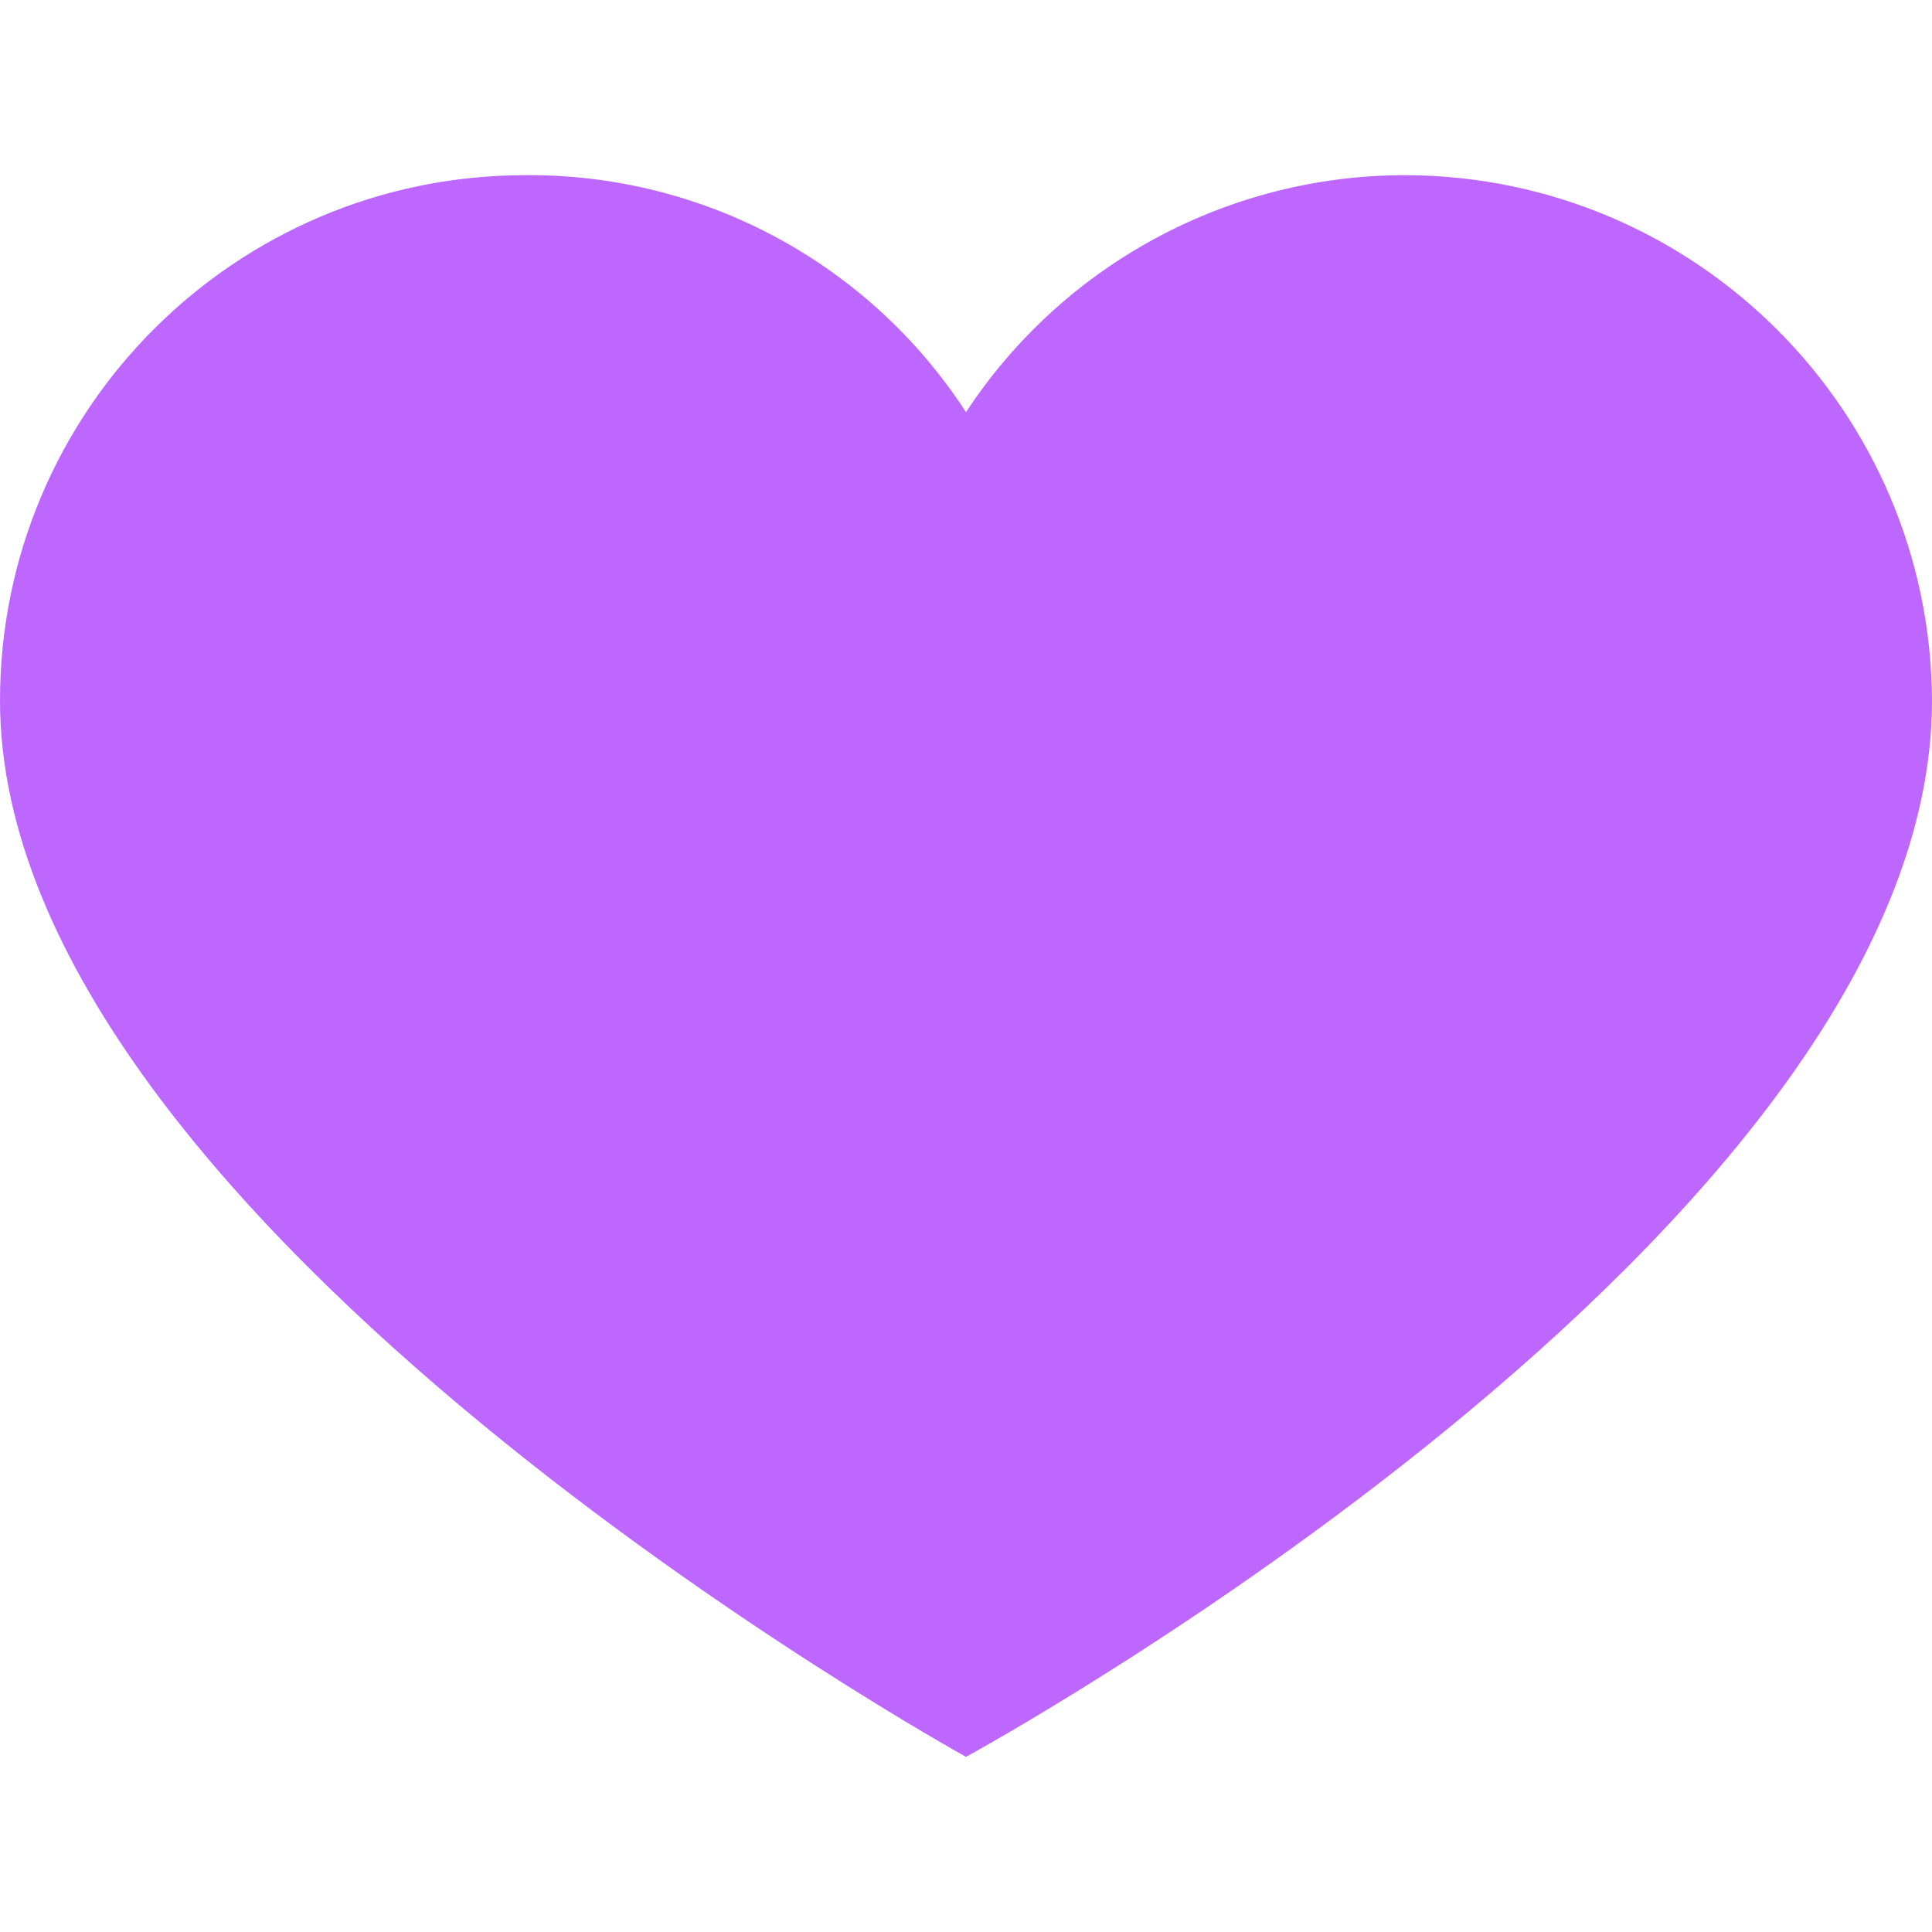
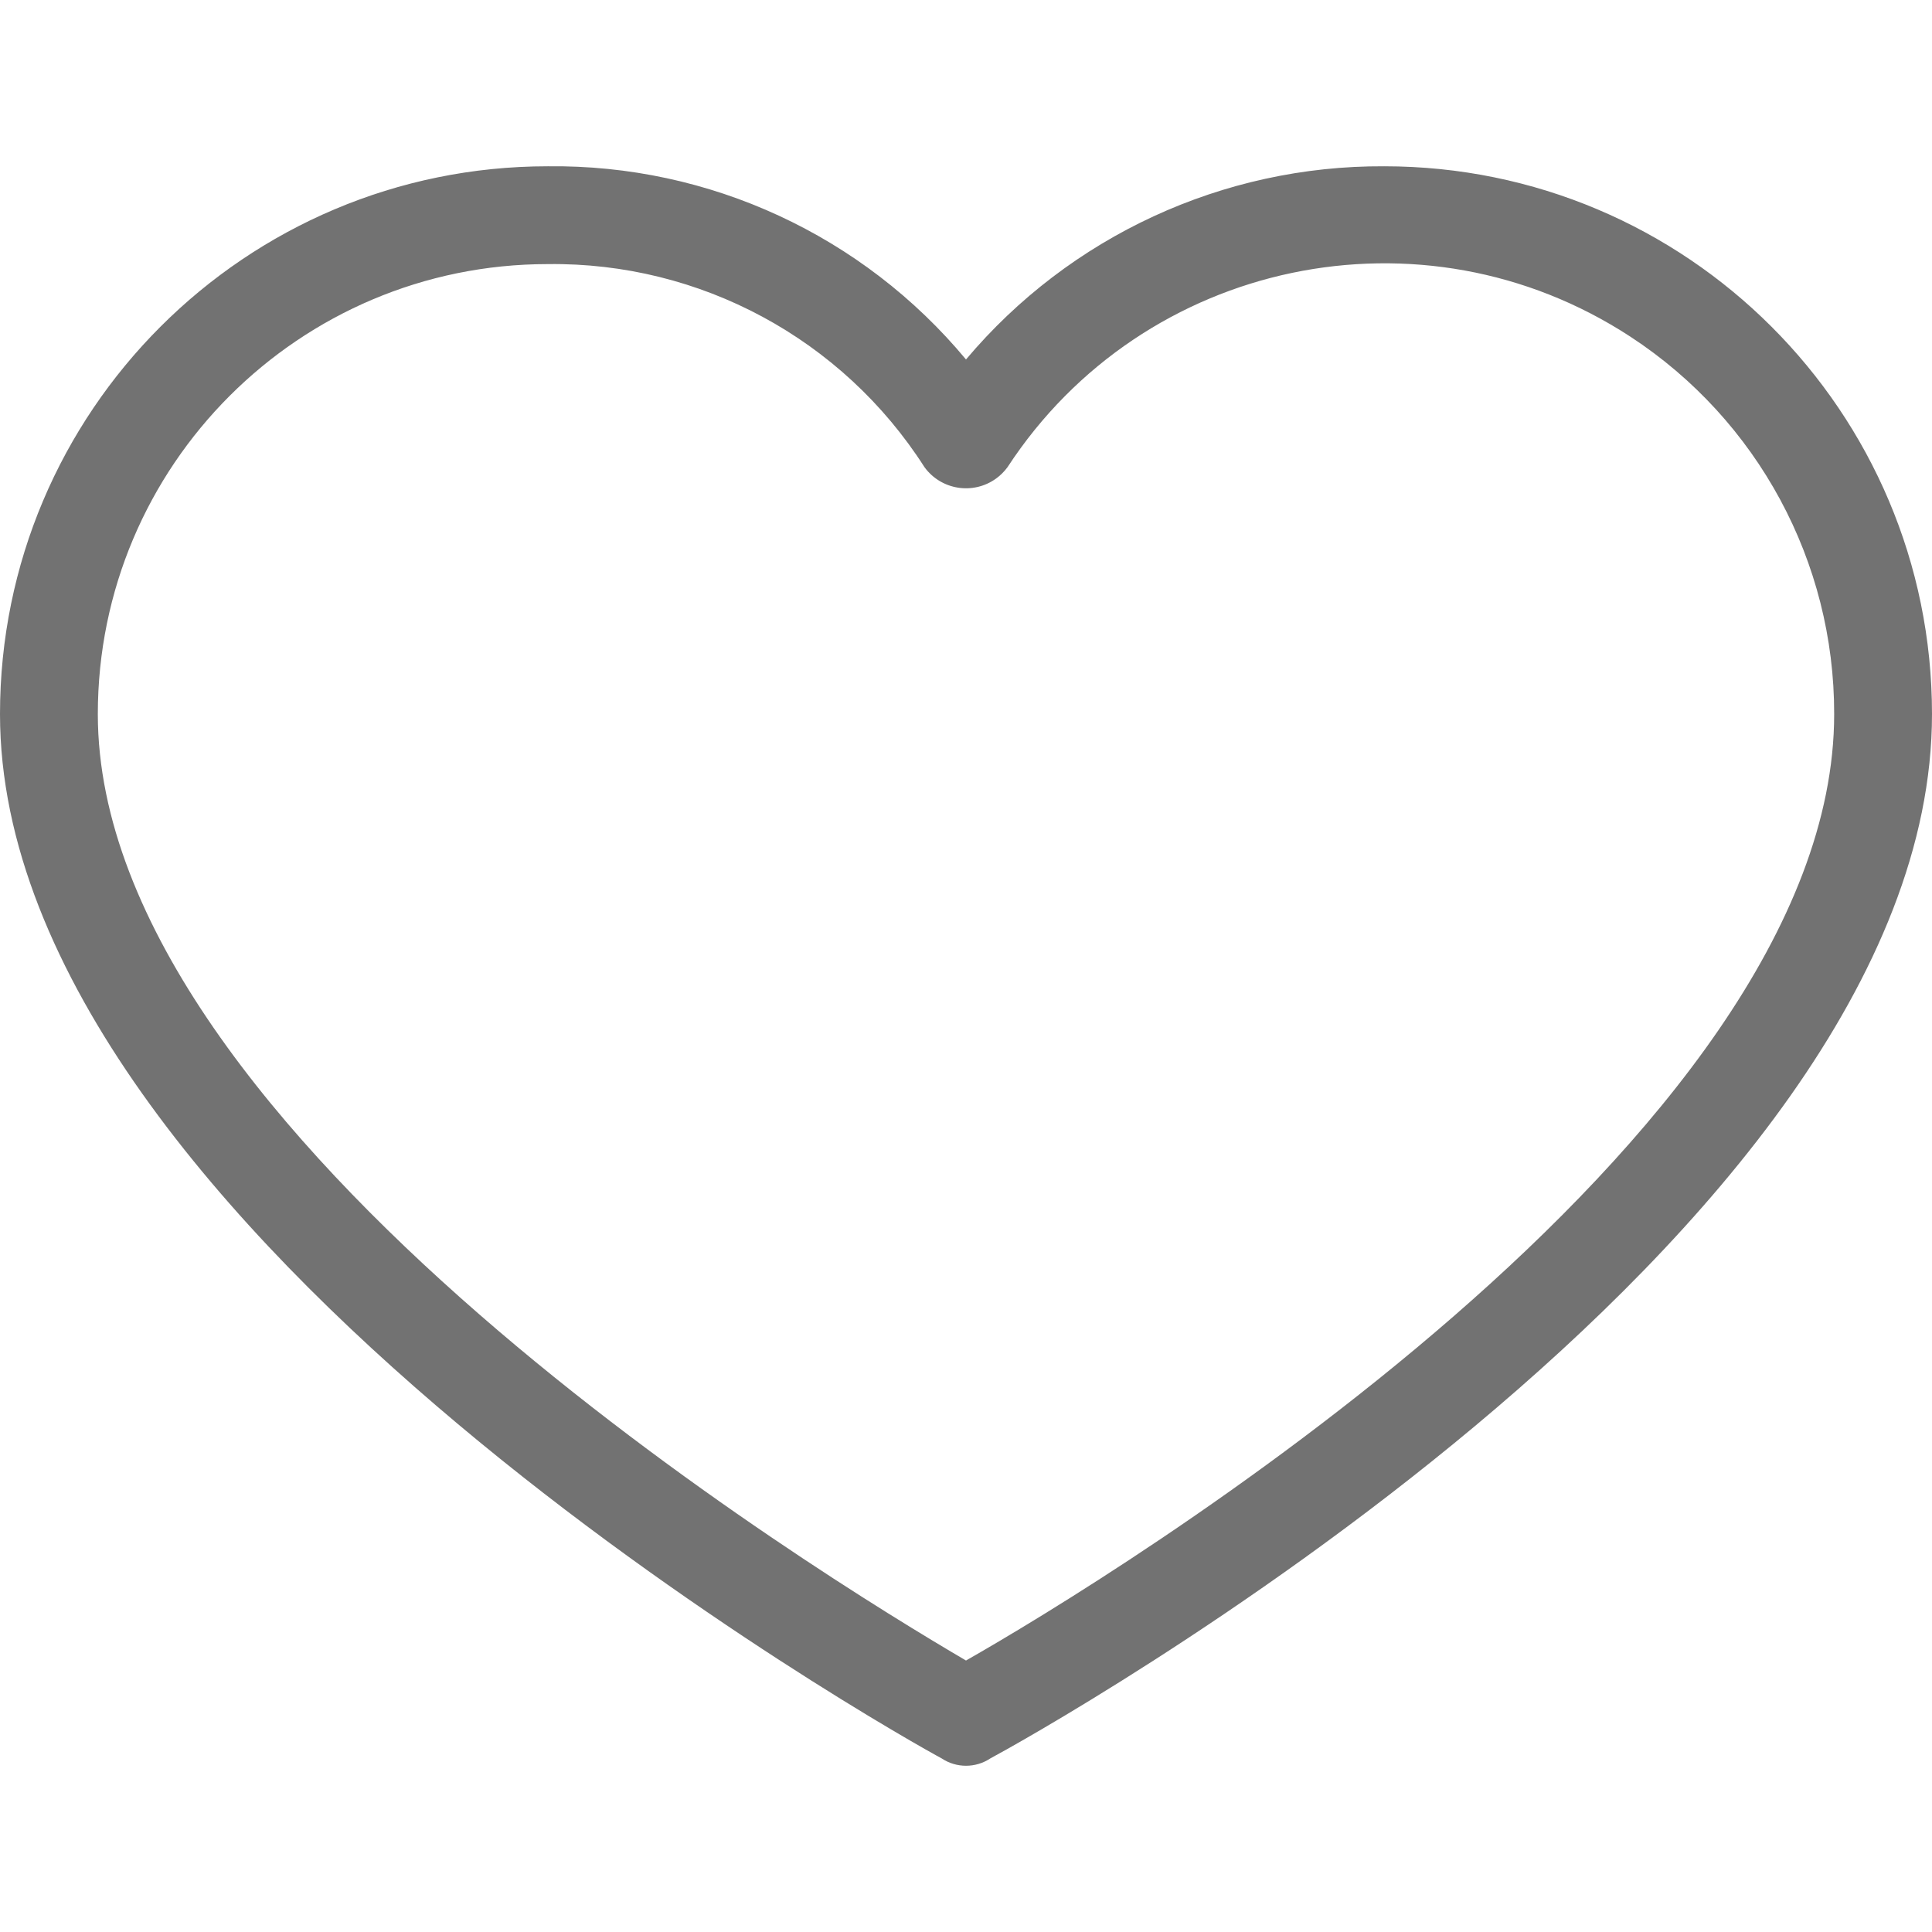
- <svg xmlns="http://www.w3.org/2000/svg" version="1.1" id="Capa_1" x="0px" y="0px" viewBox="0 0 391.837 391.837" style="enable-background:new 0 0 391.837 391.837;" xml:space="preserve" width="512px" height="512px">
+ <svg xmlns="http://www.w3.org/2000/svg" version="1.1" id="Capa_1" x="0px" y="0px" viewBox="0 0 412.735 412.735" style="enable-background:new 0 0 412.735 412.735;" xml:space="preserve" width="512px" height="512px">
  <g>
    <g>
-       <path d="M285.257,35.528c58.743,0.286,106.294,47.836,106.58,106.58   c0,107.624-195.918,214.204-195.918,214.204S0,248.165,0,142.108c0-58.862,47.717-106.58,106.58-106.58l0,0   c36.032-0.281,69.718,17.842,89.339,48.065C215.674,53.517,249.273,35.441,285.257,35.528z" data-original="#D7443E" class="active-path" data-old_color="#D7443E" fill="#BD67FF" />
+       <g>
+         <path d="M295.706,35.522C295.706,35.522,295.706,35.522,295.706,35.522c-34.43-0.184-67.161,14.937-89.339,41.273    c-22.039-26.516-54.861-41.68-89.339-41.273C52.395,35.522,0,87.917,0,152.55C0,263.31,193.306,371.456,201.143,375.636    c3.162,2.113,7.286,2.113,10.449,0c7.837-4.18,201.143-110.759,201.143-223.086C412.735,87.917,360.339,35.522,295.706,35.522z     M206.367,354.738C176.065,336.975,20.898,242.412,20.898,152.55c0-53.091,43.039-96.131,96.131-96.131    c32.512-0.427,62.938,15.972,80.457,43.363c3.557,4.905,10.418,5.998,15.323,2.44c0.937-0.68,1.761-1.503,2.44-2.44    c29.055-44.435,88.631-56.903,133.066-27.848c27.202,17.787,43.575,48.114,43.521,80.615    C391.837,243.456,236.669,337.497,206.367,354.738z" data-original="#000000" class="active-path" data-old_color="#000000" fill="#727272" />
+       </g>
    </g>
  </g>
</svg>
